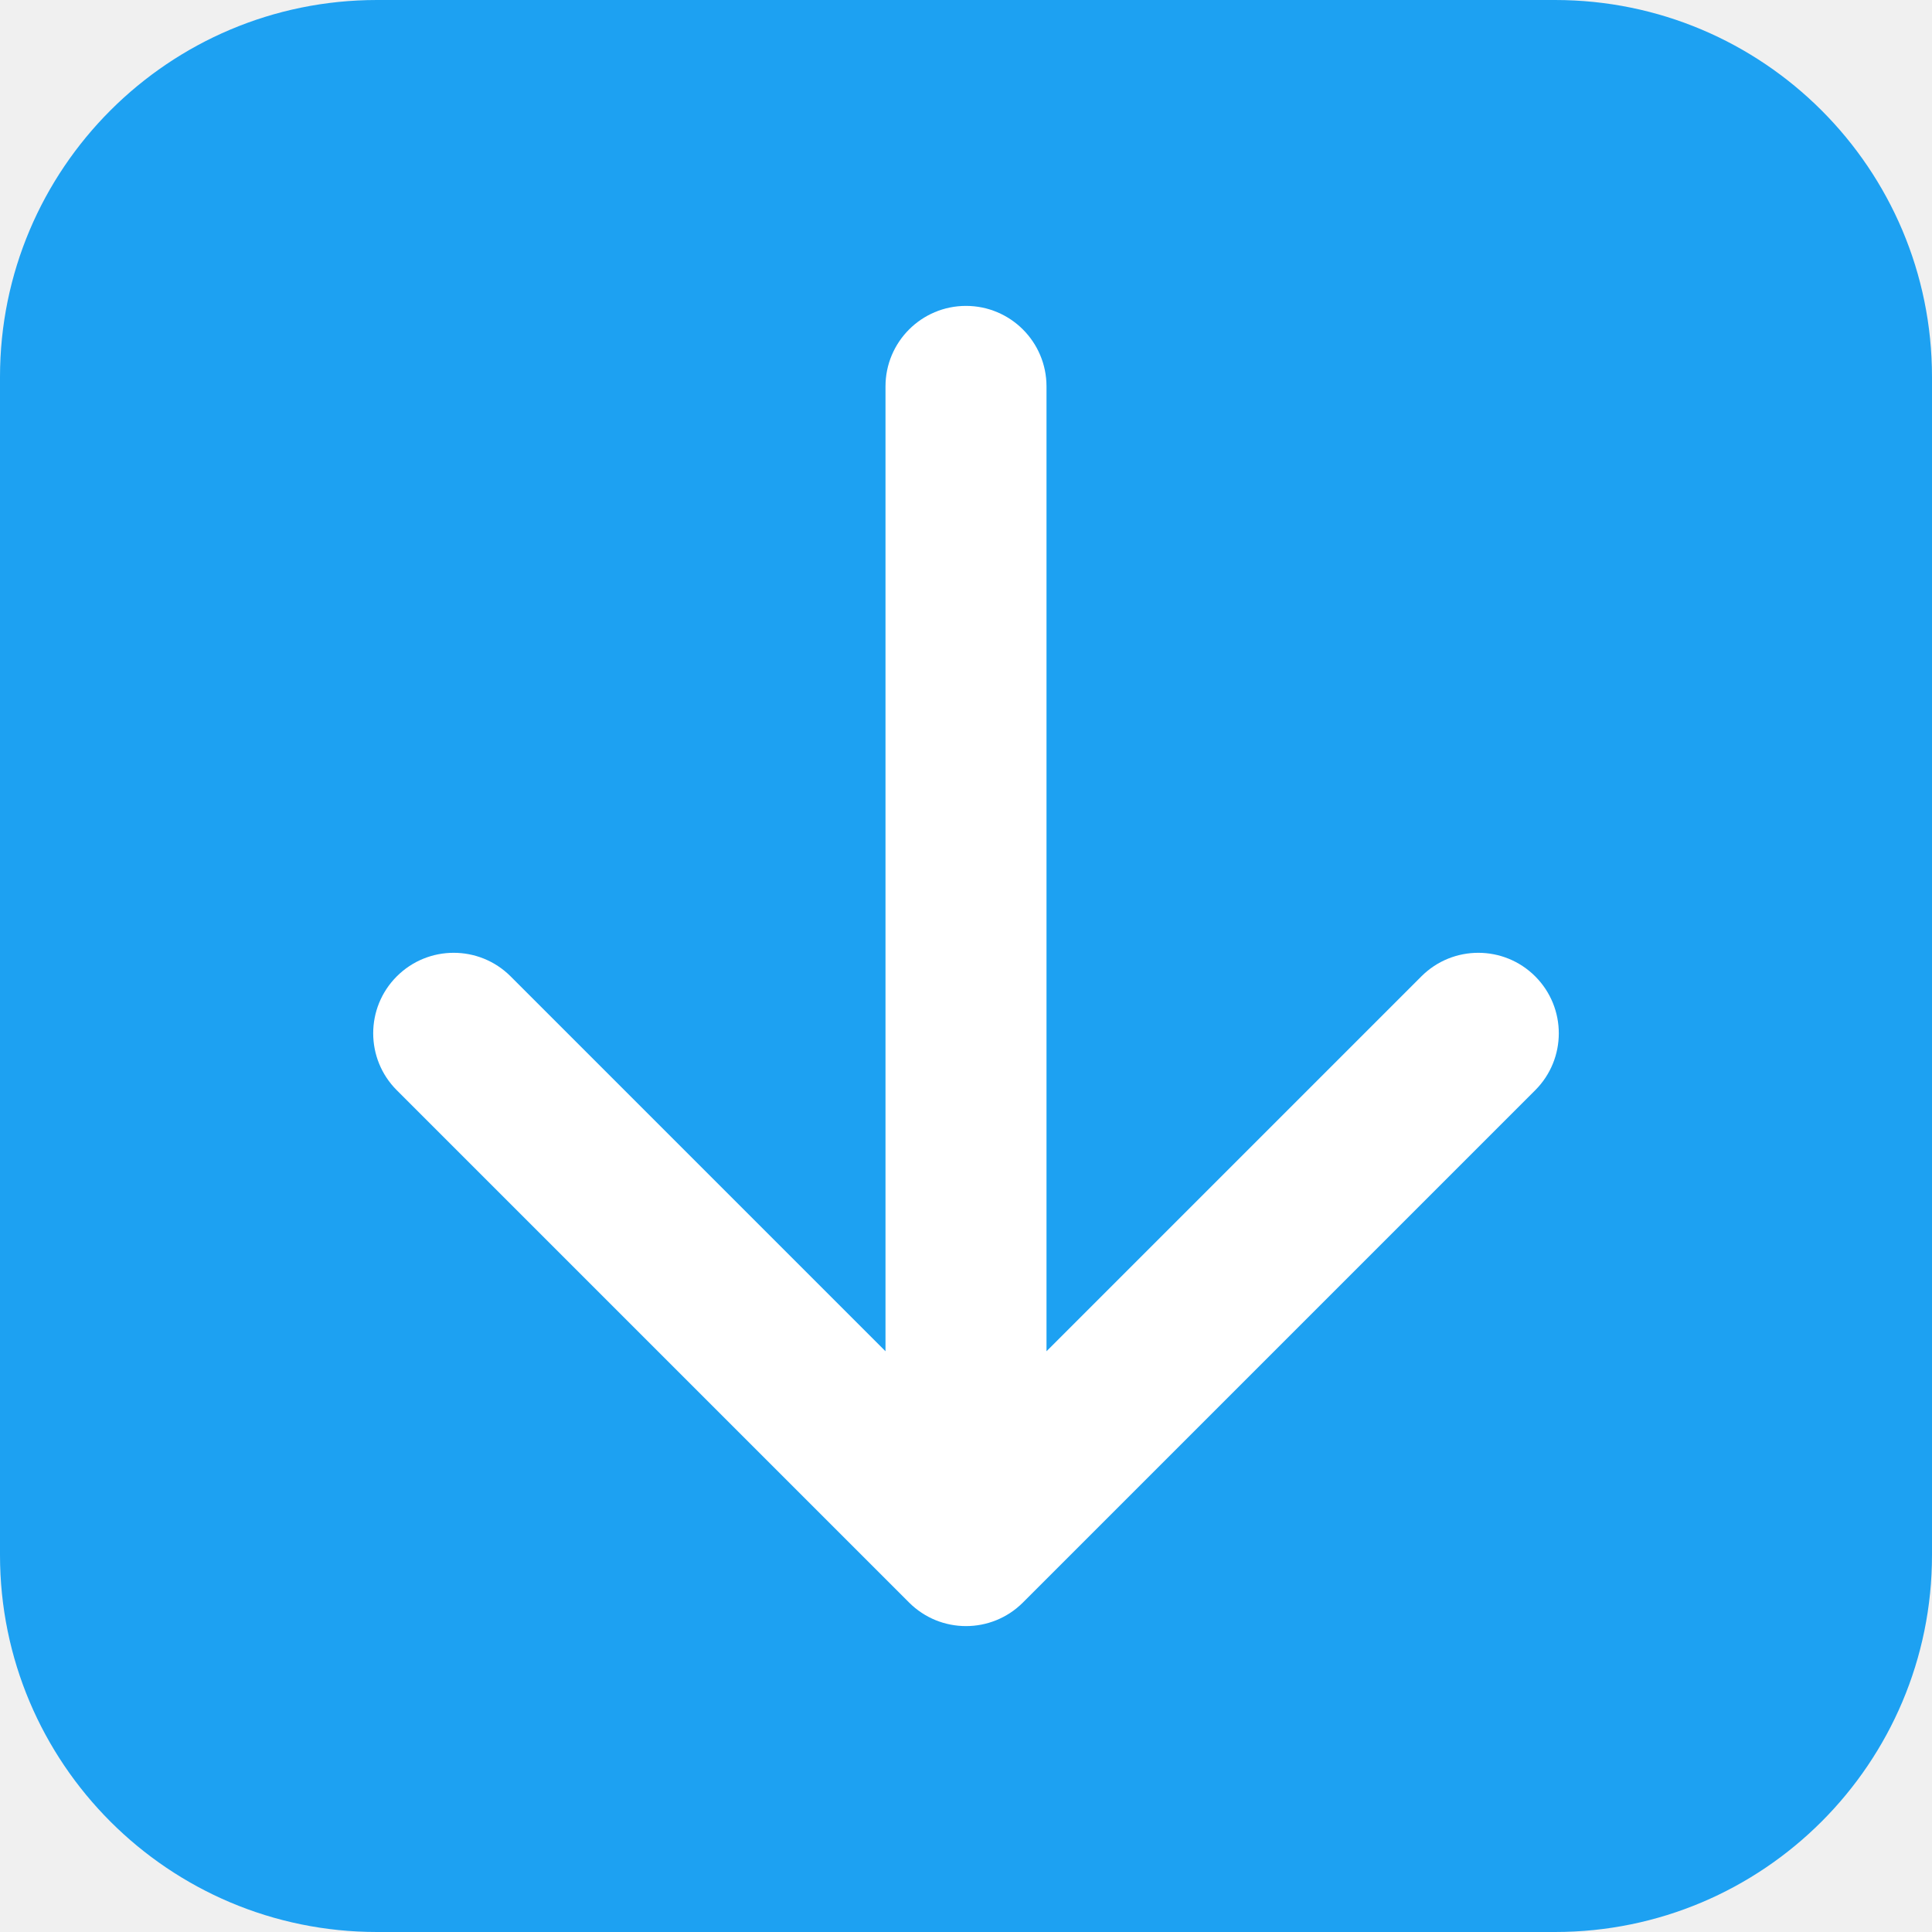
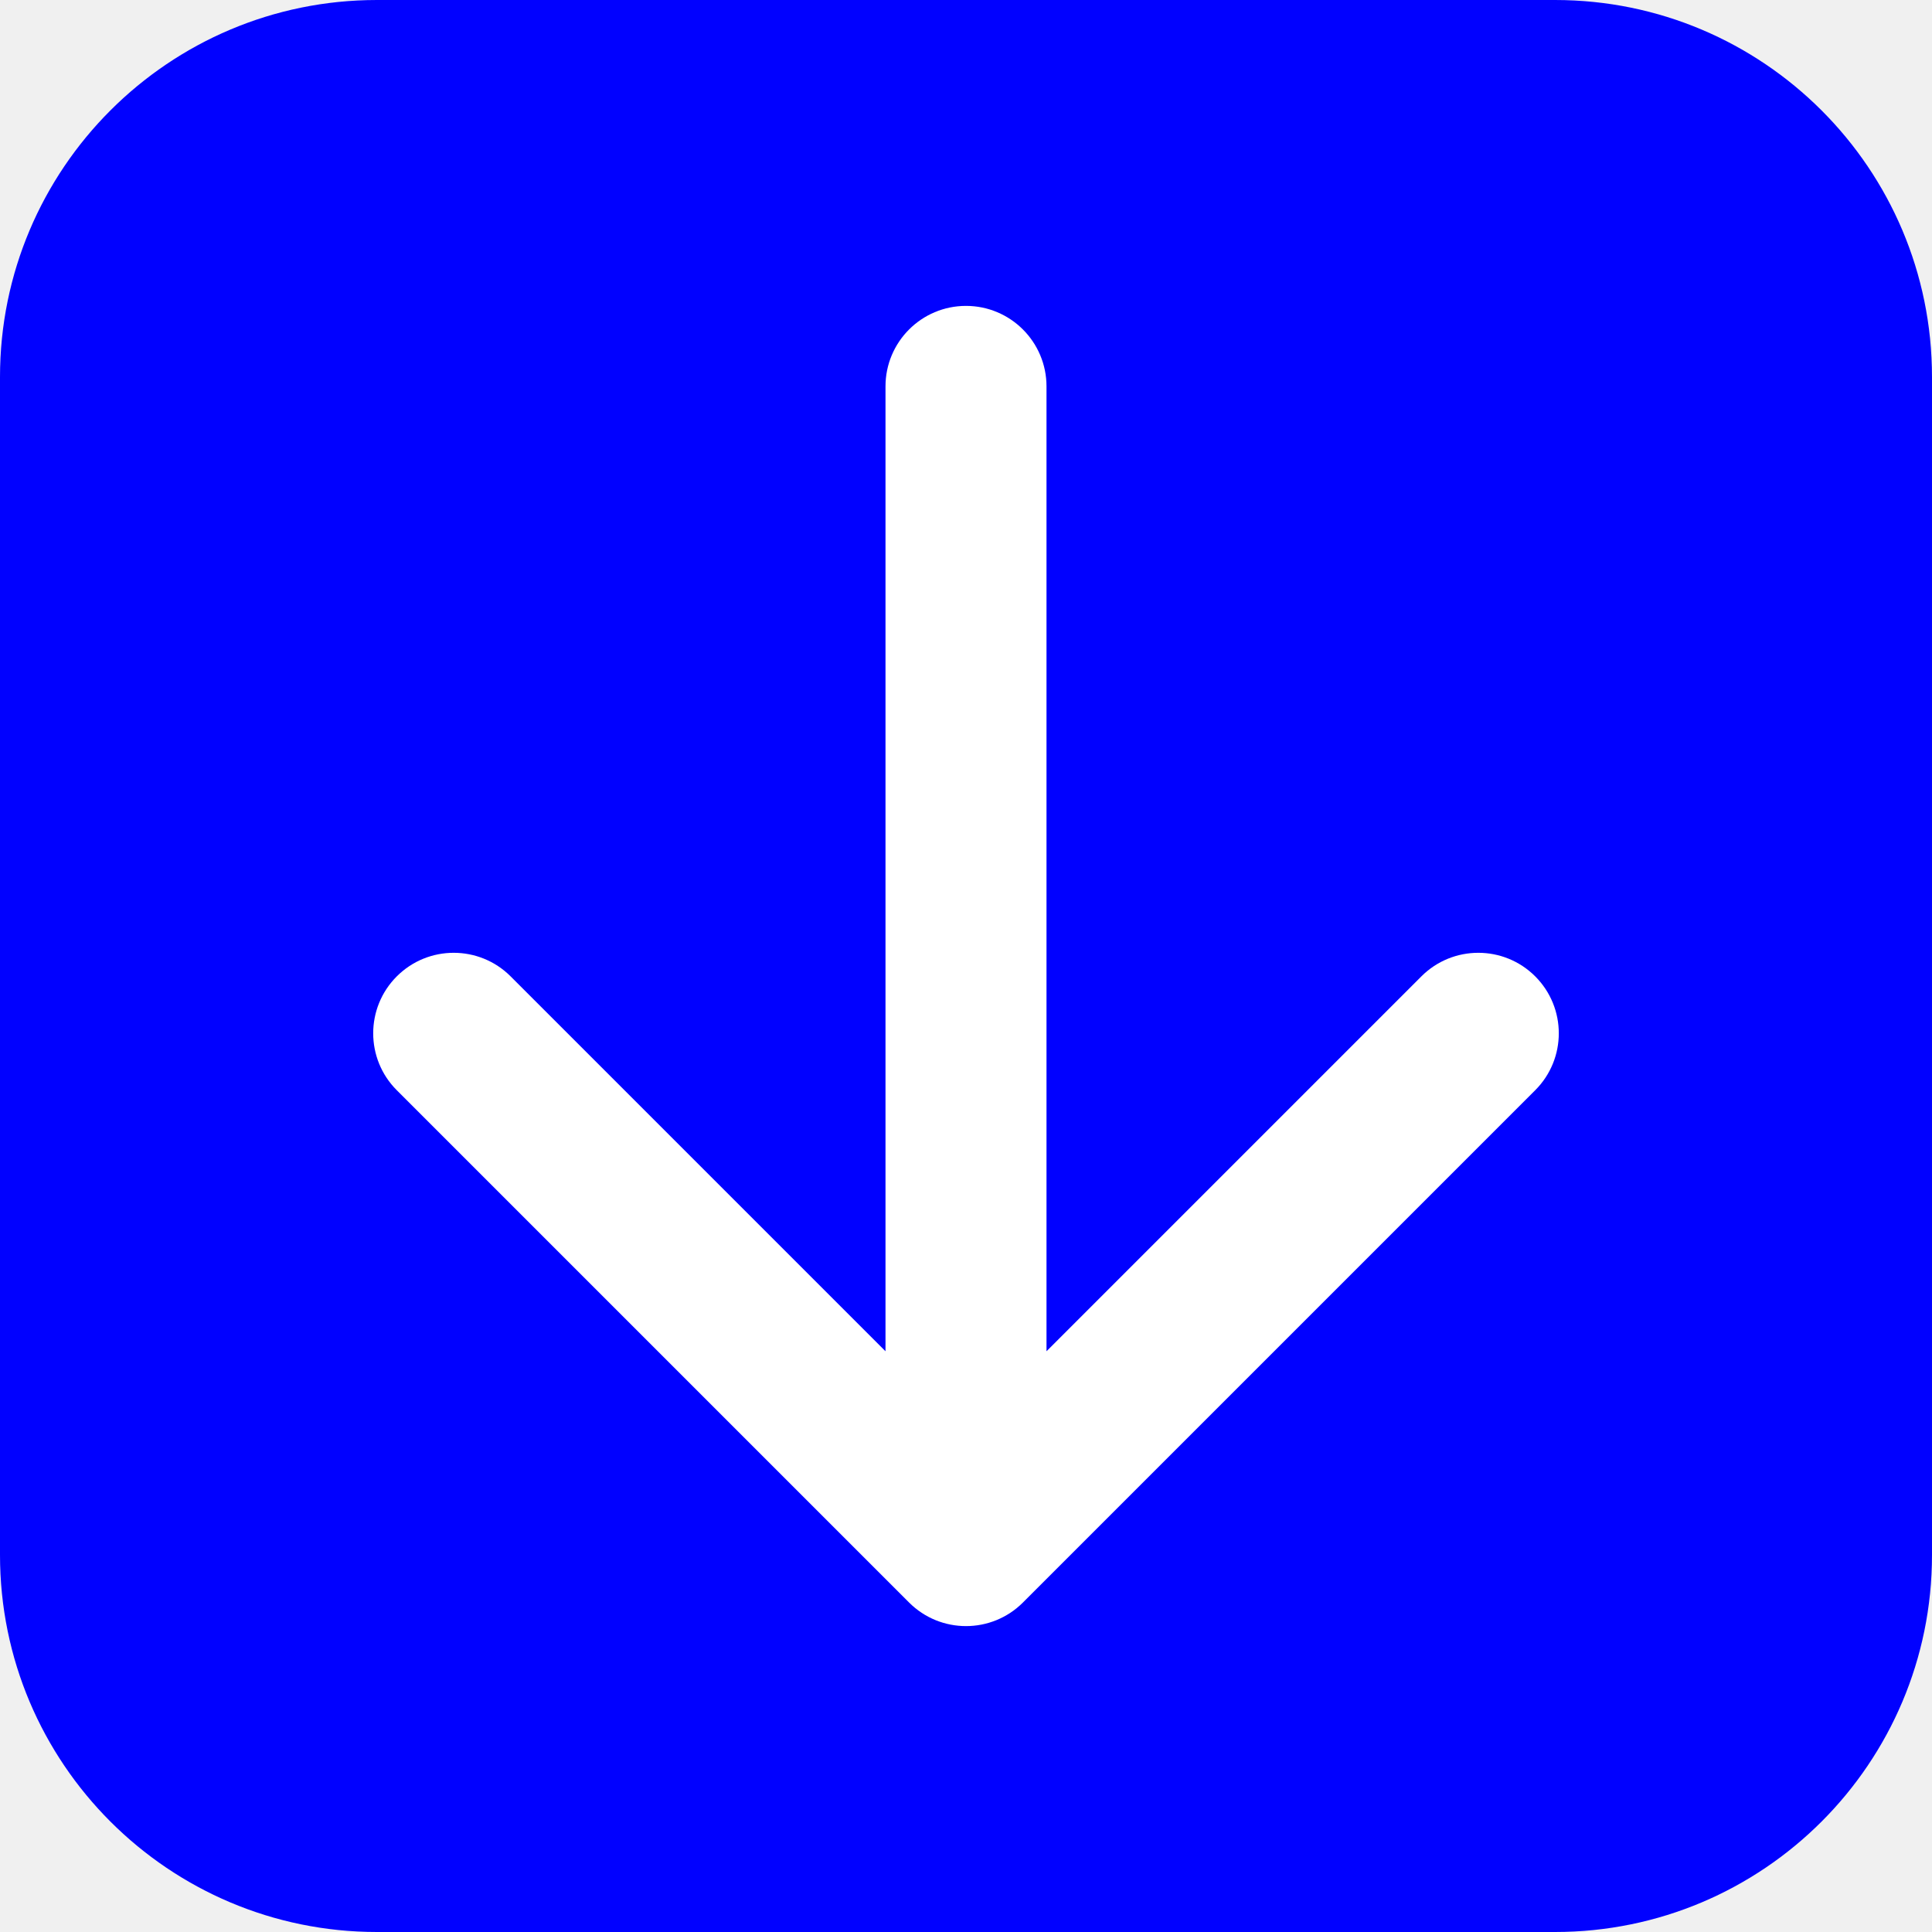
- <svg xmlns="http://www.w3.org/2000/svg" width="240" height="240" viewBox="0 0 240 240" fill="none">
-   <path d="M193.171 0H46.829C20.966 0 0 20.966 0 46.829V193.171C0 219.034 20.966 240 46.829 240H193.171C219.034 240 240 219.034 240 193.171V46.829C240 20.966 219.034 0 193.171 0Z" fill="#1DA1F2" />
-   <path d="M130 48C130 42.477 125.523 38 120 38C114.477 38 110 42.477 110 48H130ZM112.929 199.071C116.834 202.976 123.166 202.976 127.071 199.071L190.711 135.431C194.616 131.526 194.616 125.195 190.711 121.289C186.805 117.384 180.474 117.384 176.569 121.289L120 177.858L63.431 121.289C59.526 117.384 53.195 117.384 49.289 121.289C45.384 125.195 45.384 131.526 49.289 135.431L112.929 199.071ZM110 48V117.616H130V48H110ZM110 117.616V192H130V117.616H110Z" fill="white" />
+ <svg xmlns="http://www.w3.org/2000/svg" width="240" height="240" viewBox="0 0 240 240" fill="#0101ff">
+   <path d="M193.171 0H46.829C20.966 0 0 20.966 0 46.83v146.34C0 219.034 20.966 240 46.83 240h146.34c25.864 0 46.83-20.966 46.83-46.829V46.829C240 20.966 219.034 0 193.171 0Z" fill="#0101ff" />
+   <path d="M130 48c0-5.523-4.477-10-10-10s-10 4.477-10 10h20Zm-17.071 151.071c3.905 3.905 10.237 3.905 14.142 0l63.64-63.64c3.905-3.905 3.905-10.236 0-14.142-3.906-3.905-10.237-3.905-14.142 0L120 177.858l-56.569-56.569c-3.905-3.905-10.236-3.905-14.142 0-3.905 3.906-3.905 10.237 0 14.142l63.64 63.64ZM110 48v69.616h20V48h-20Zm0 69.616V192h20v-74.384h-20Z" fill="#ffff" />
</svg>
